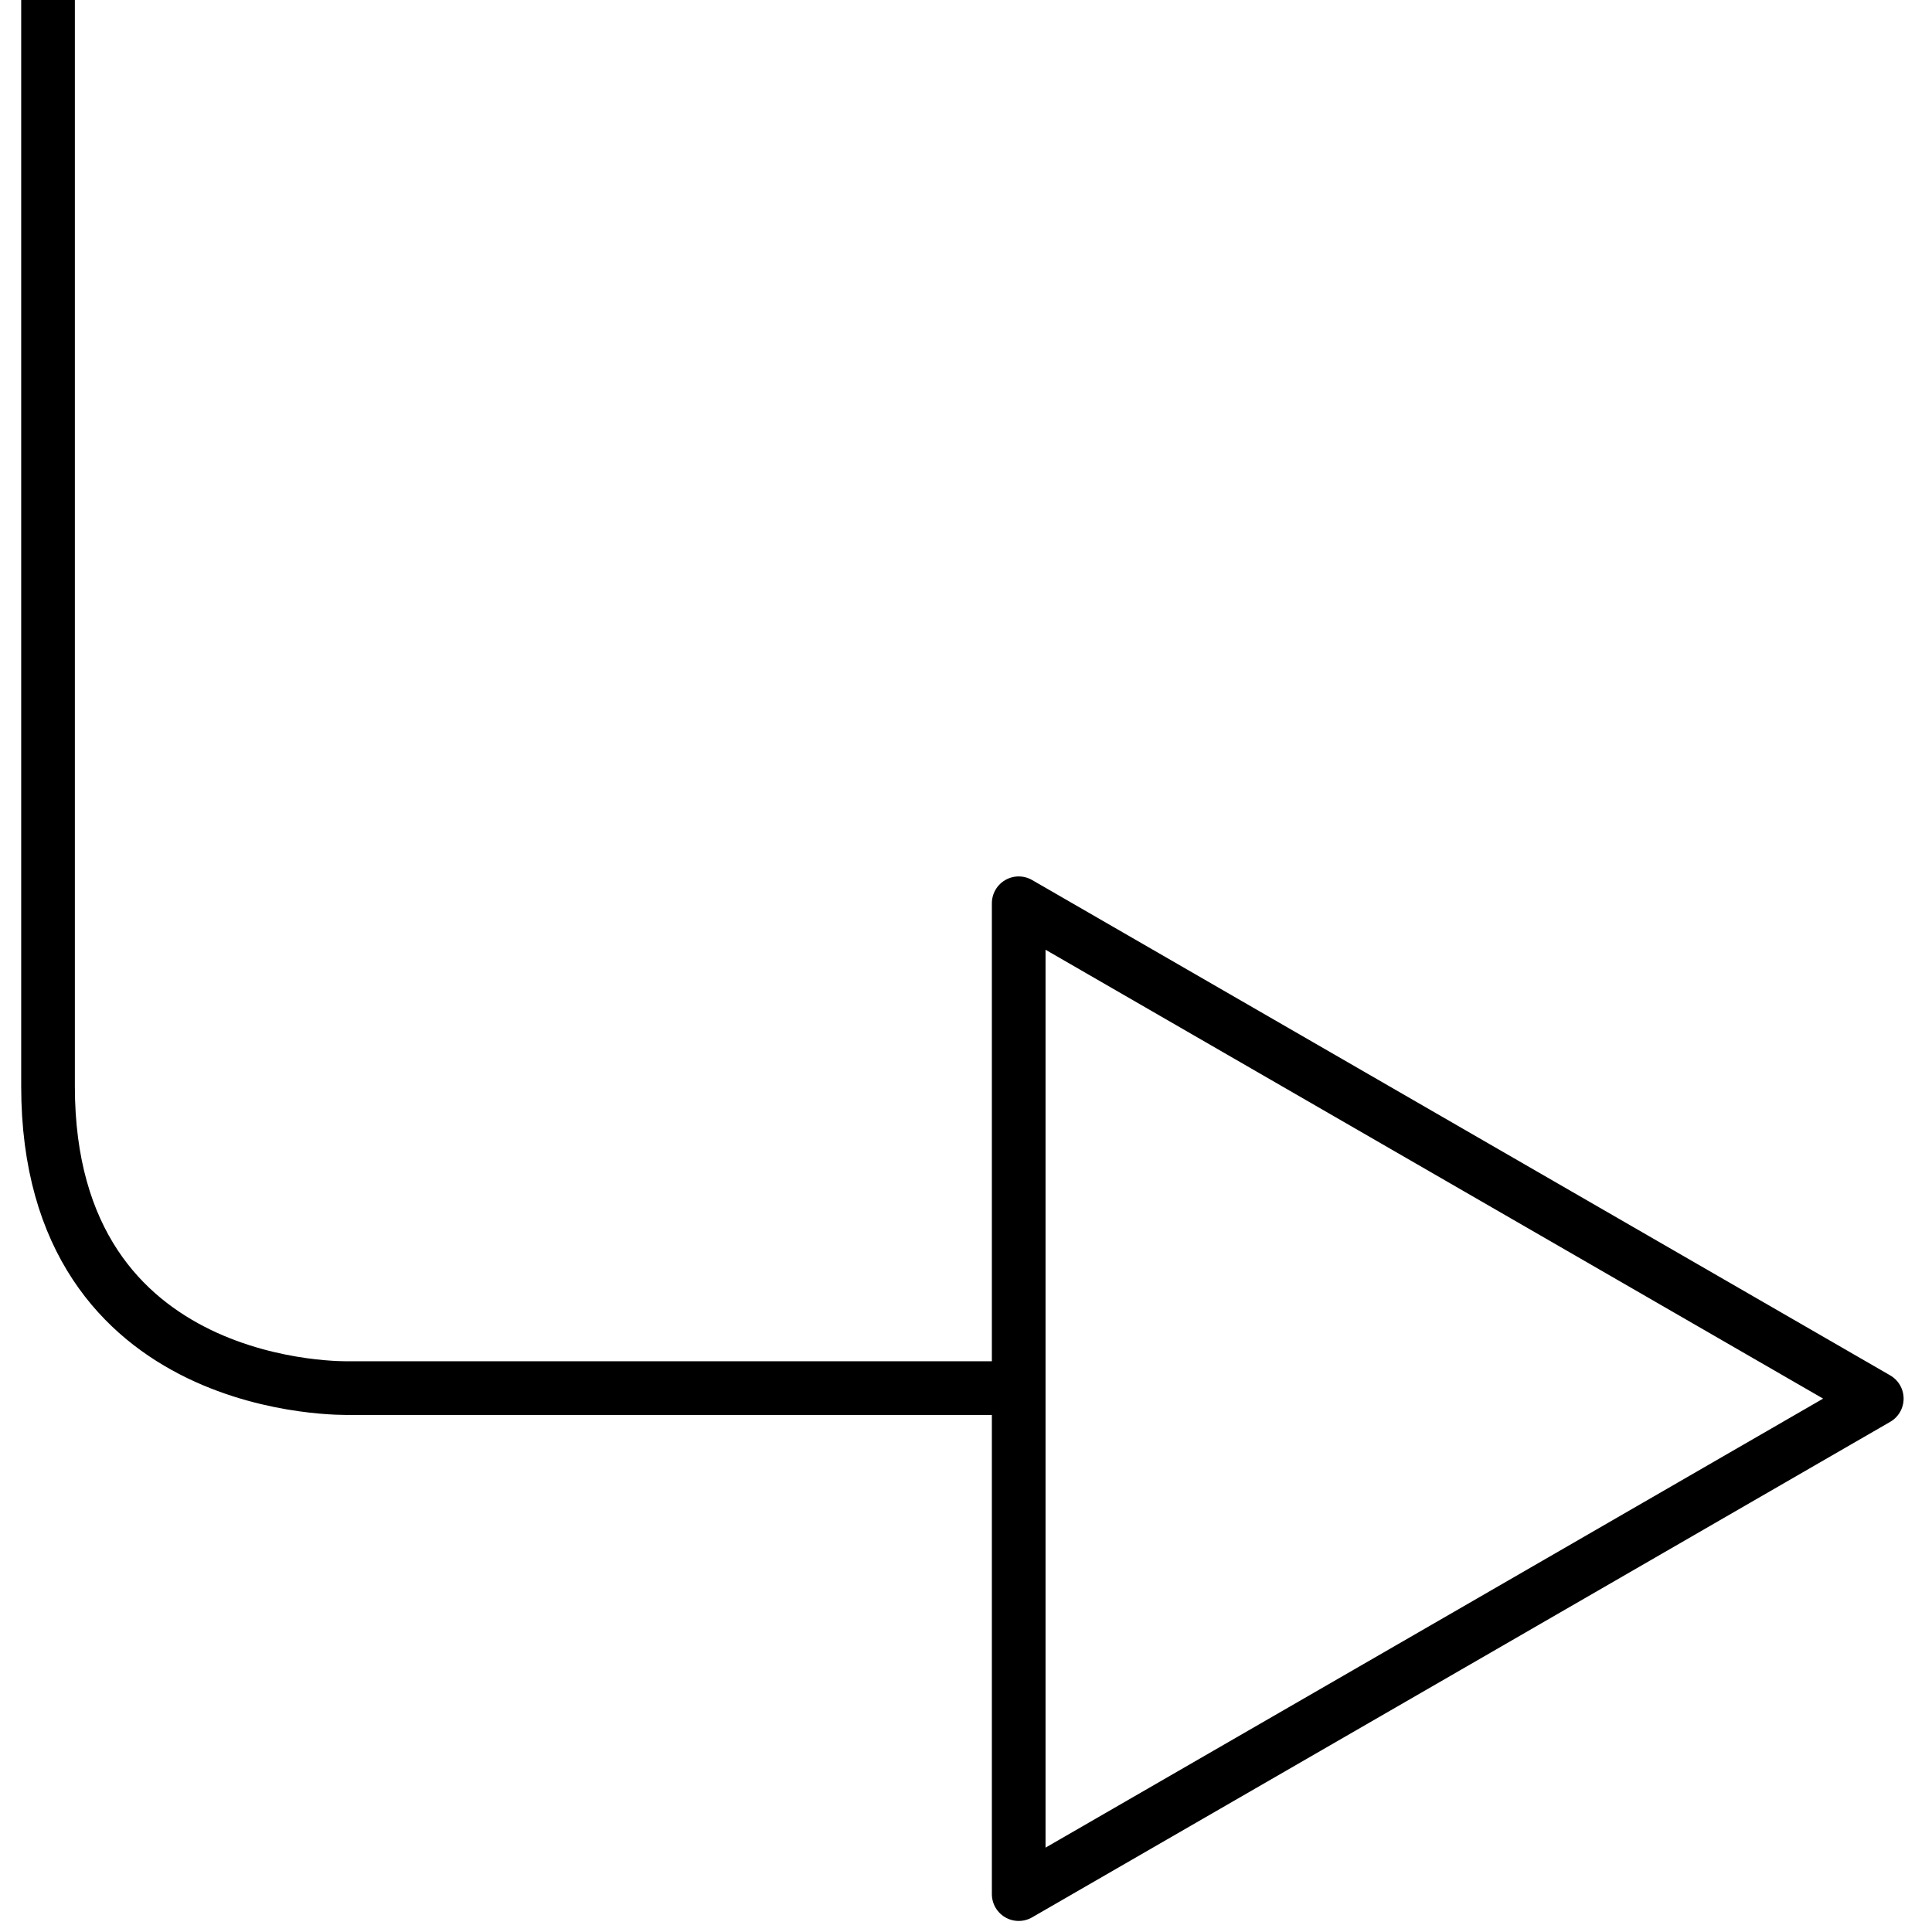
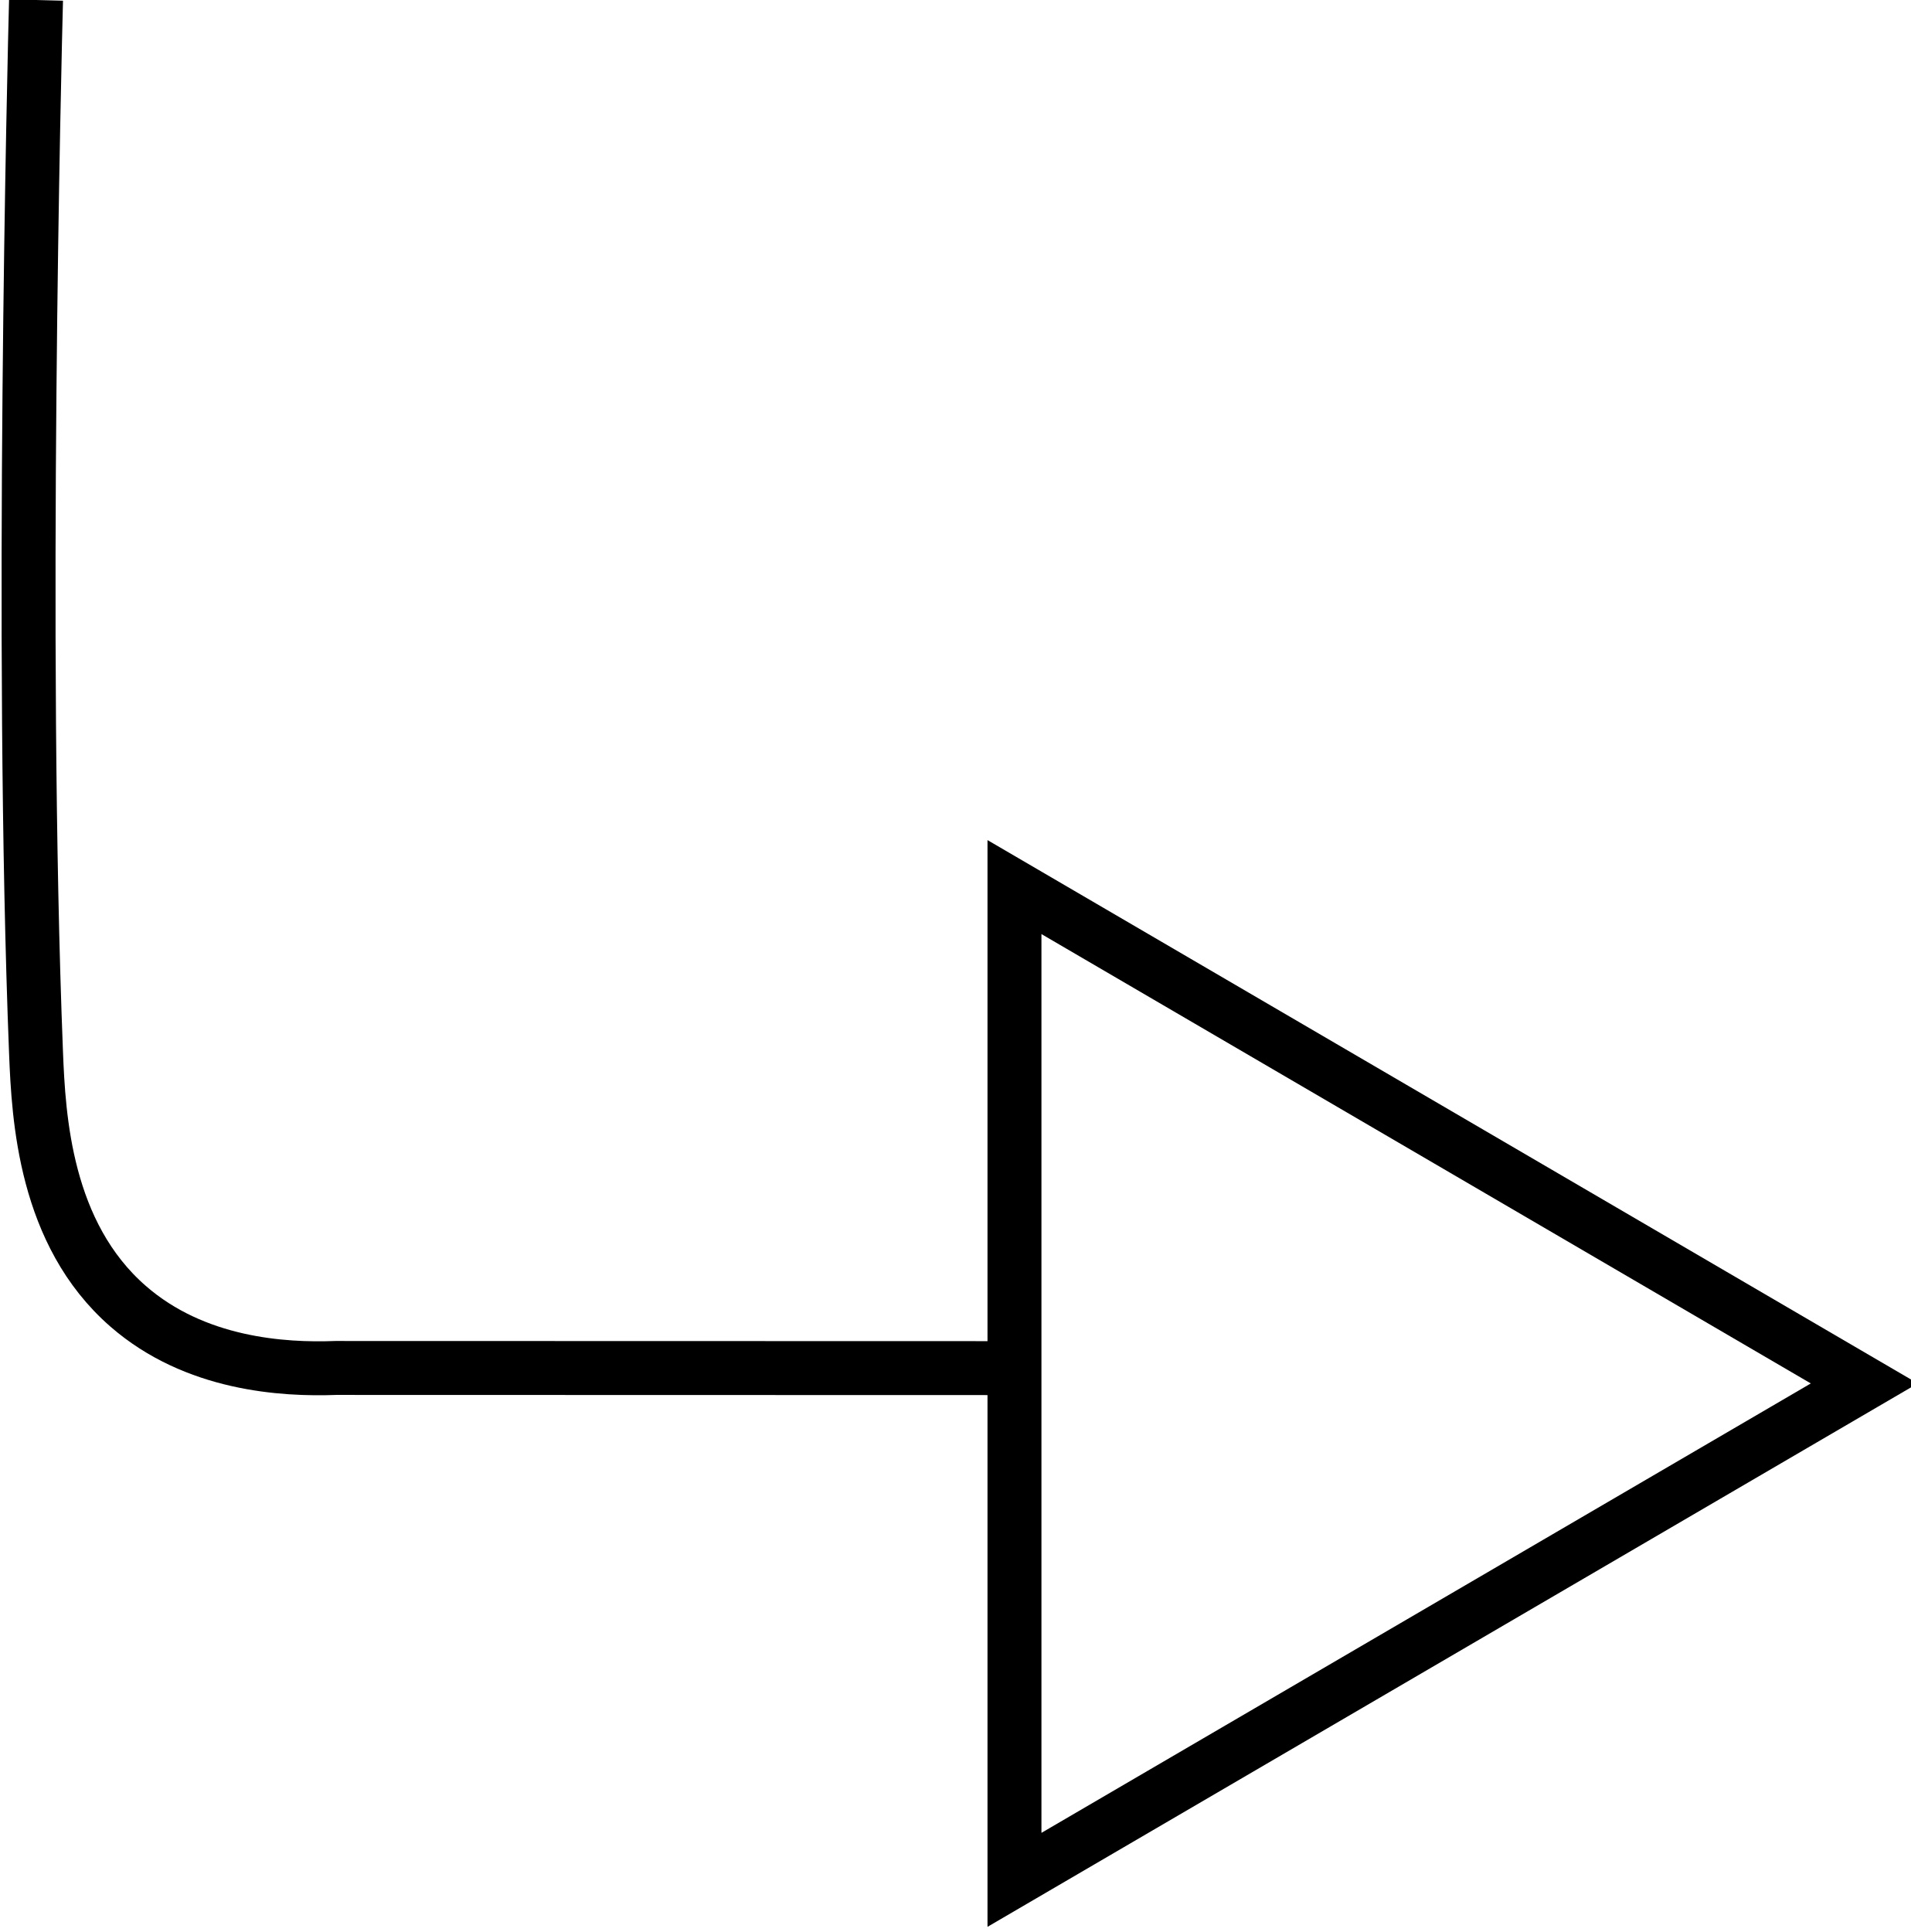
- <svg xmlns="http://www.w3.org/2000/svg" version="1.1" id="Layer_1" x="0px" y="0px" width="36px" height="35.997px" viewBox="0 0 36 35.997" enable-background="new 0 0 36 35.997" xml:space="preserve">
-   <path fill="none" stroke="currentColor" stroke-linejoin="round" stroke-miterlimit="10" d="M18.982,25.865H6.518  c0,0-5.623,0.177-5.623-5.623S0.895,0,0.895,0 M18.982,35.294l7.994-4.615l7.995-4.618l-7.995-4.615l-7.994-4.615v9.23V35.294z" />
+ <svg xmlns="http://www.w3.org/2000/svg" version="1.1" id="Layer_1" x="0px" y="0px" width="35.417px" height="35.818px" viewBox="0 0 35.417 35.818" enable-background="new 0 0 35.417 35.818" xml:space="preserve">
+   <polygon fill="none" stroke="currentColor" stroke-miterlimit="10" points="34.565,25.648 18.809,34.851 18.809,16.446 " />
+   <path fill="none" stroke="currentColor" stroke-miterlimit="10" d="M0.668,0c-0.025,0.948-0.299,11.955,0,19.518   c0.048,1.207,0.163,3.354,1.707,4.699c1.241,1.082,2.874,1.181,3.851,1.144c4.112,0.001,8.225,0.002,12.337,0.003" />
</svg>
